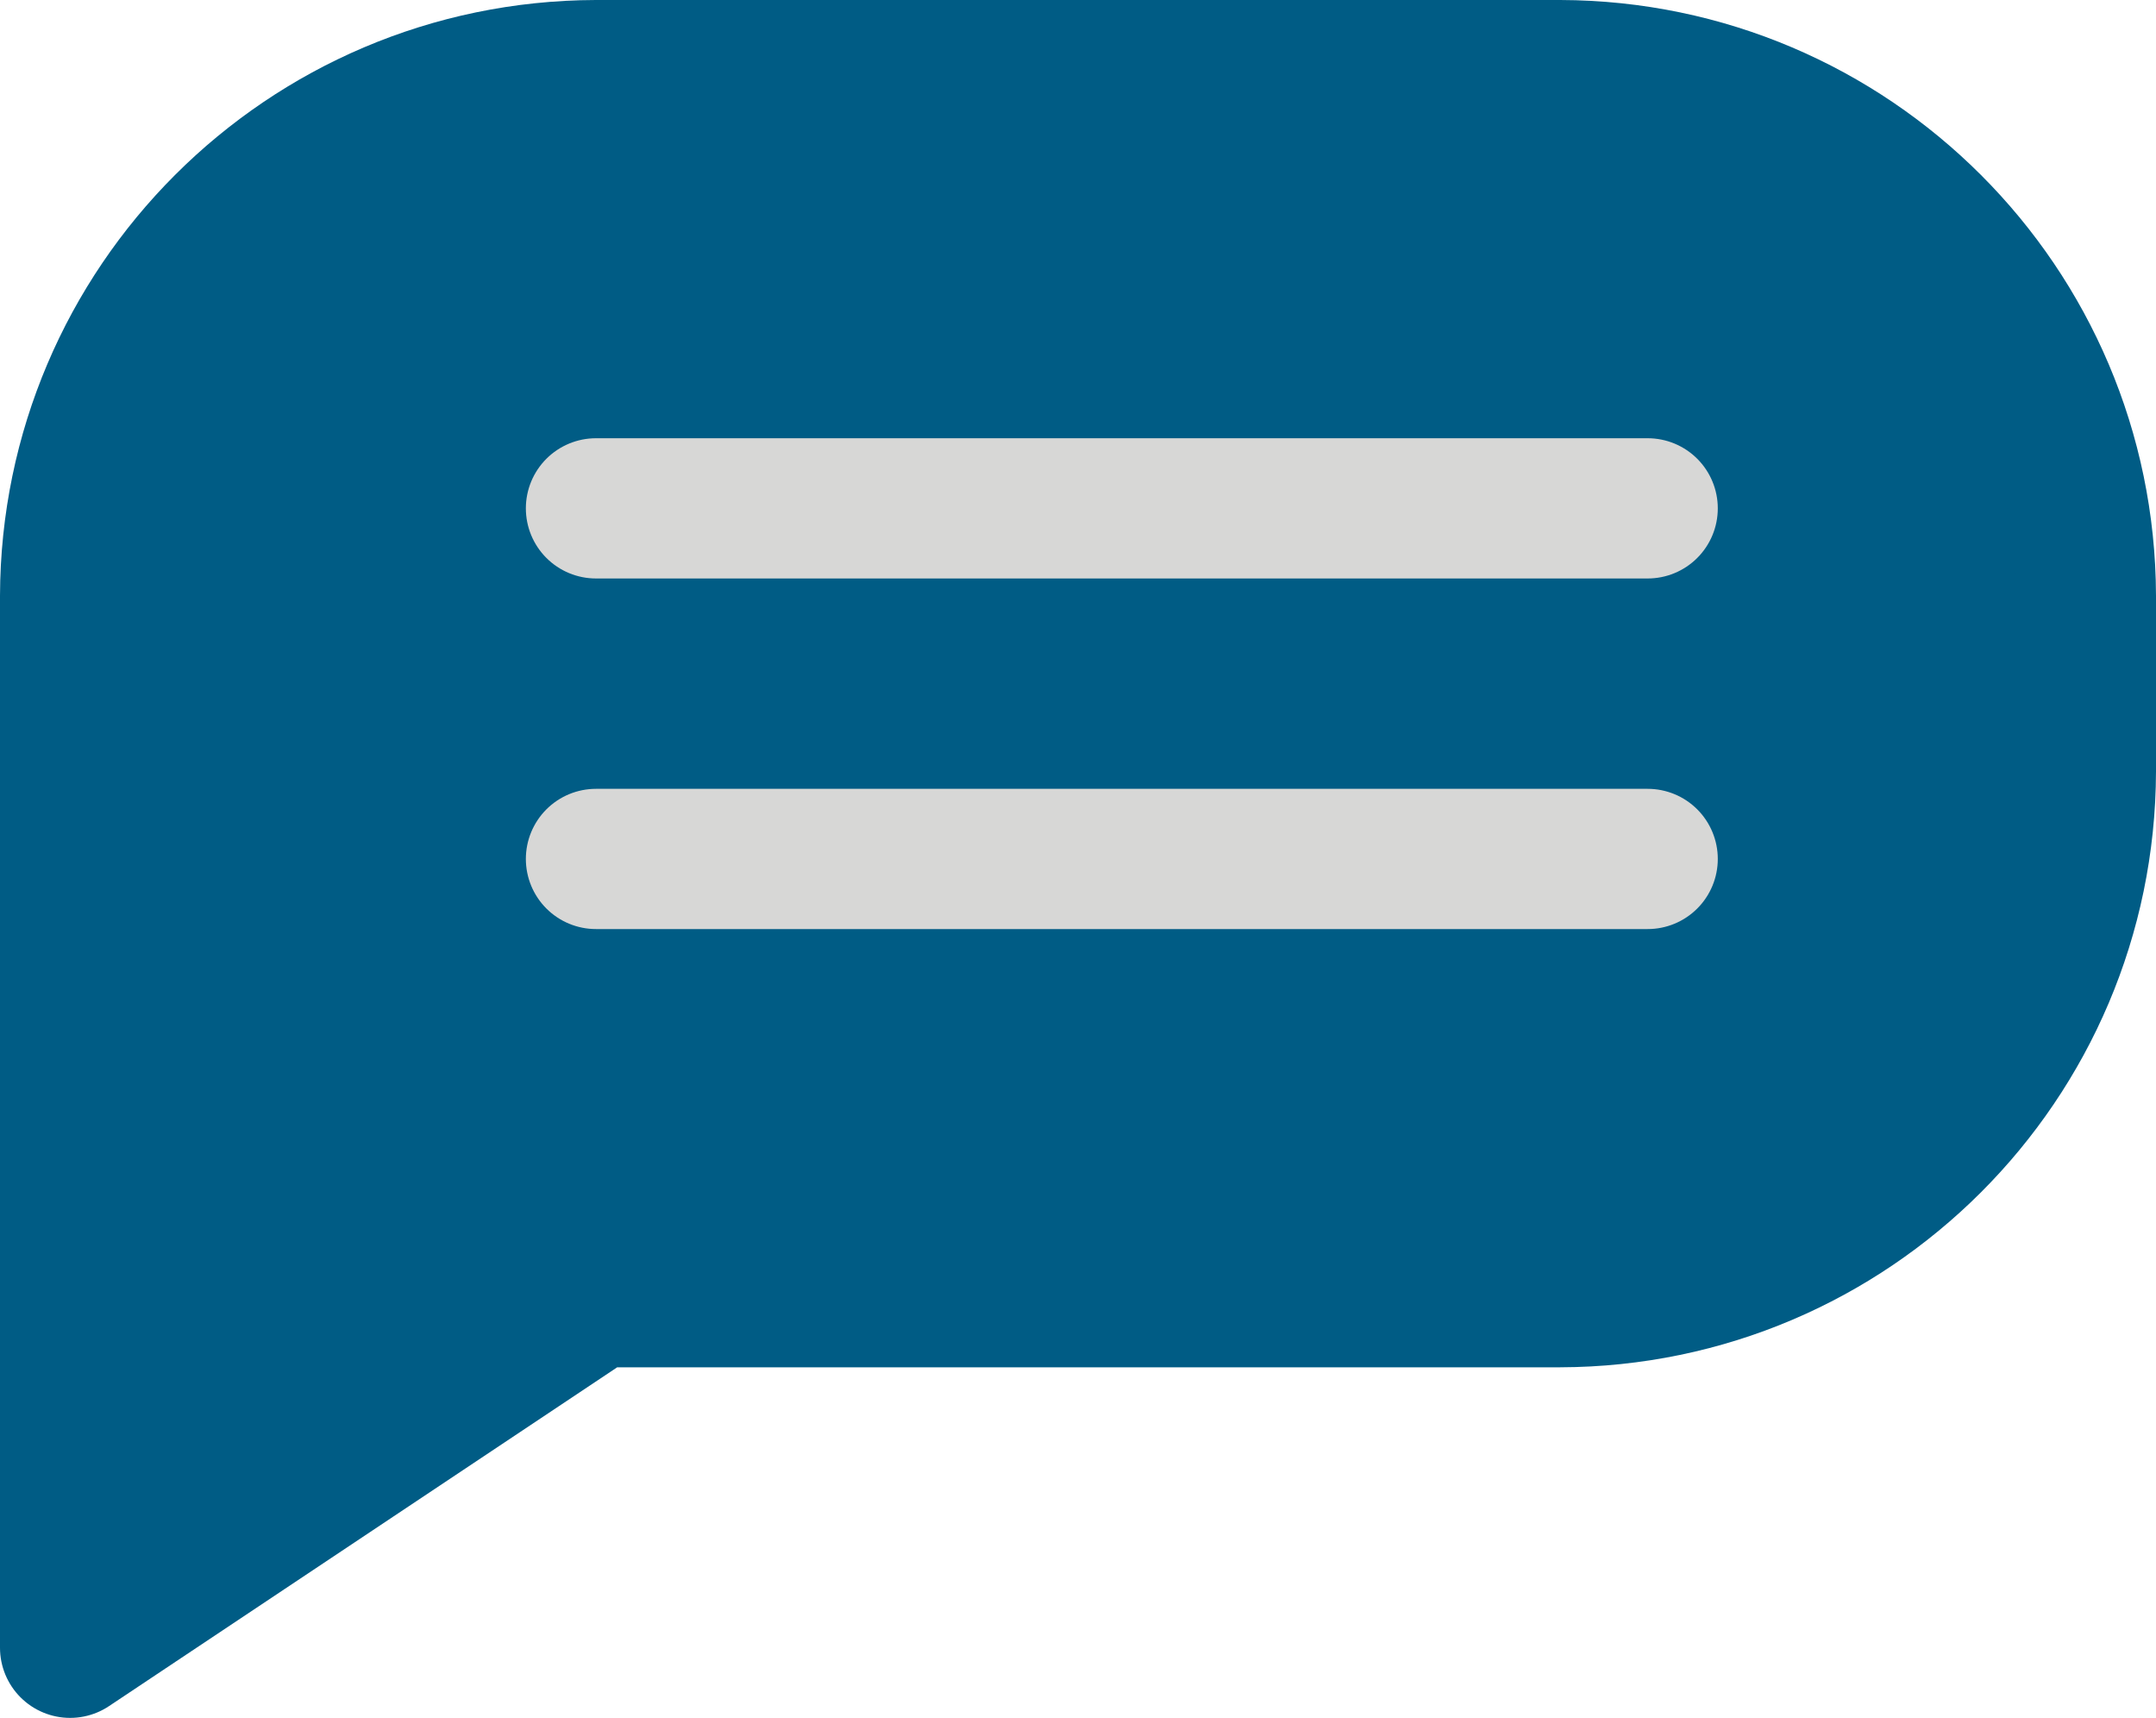
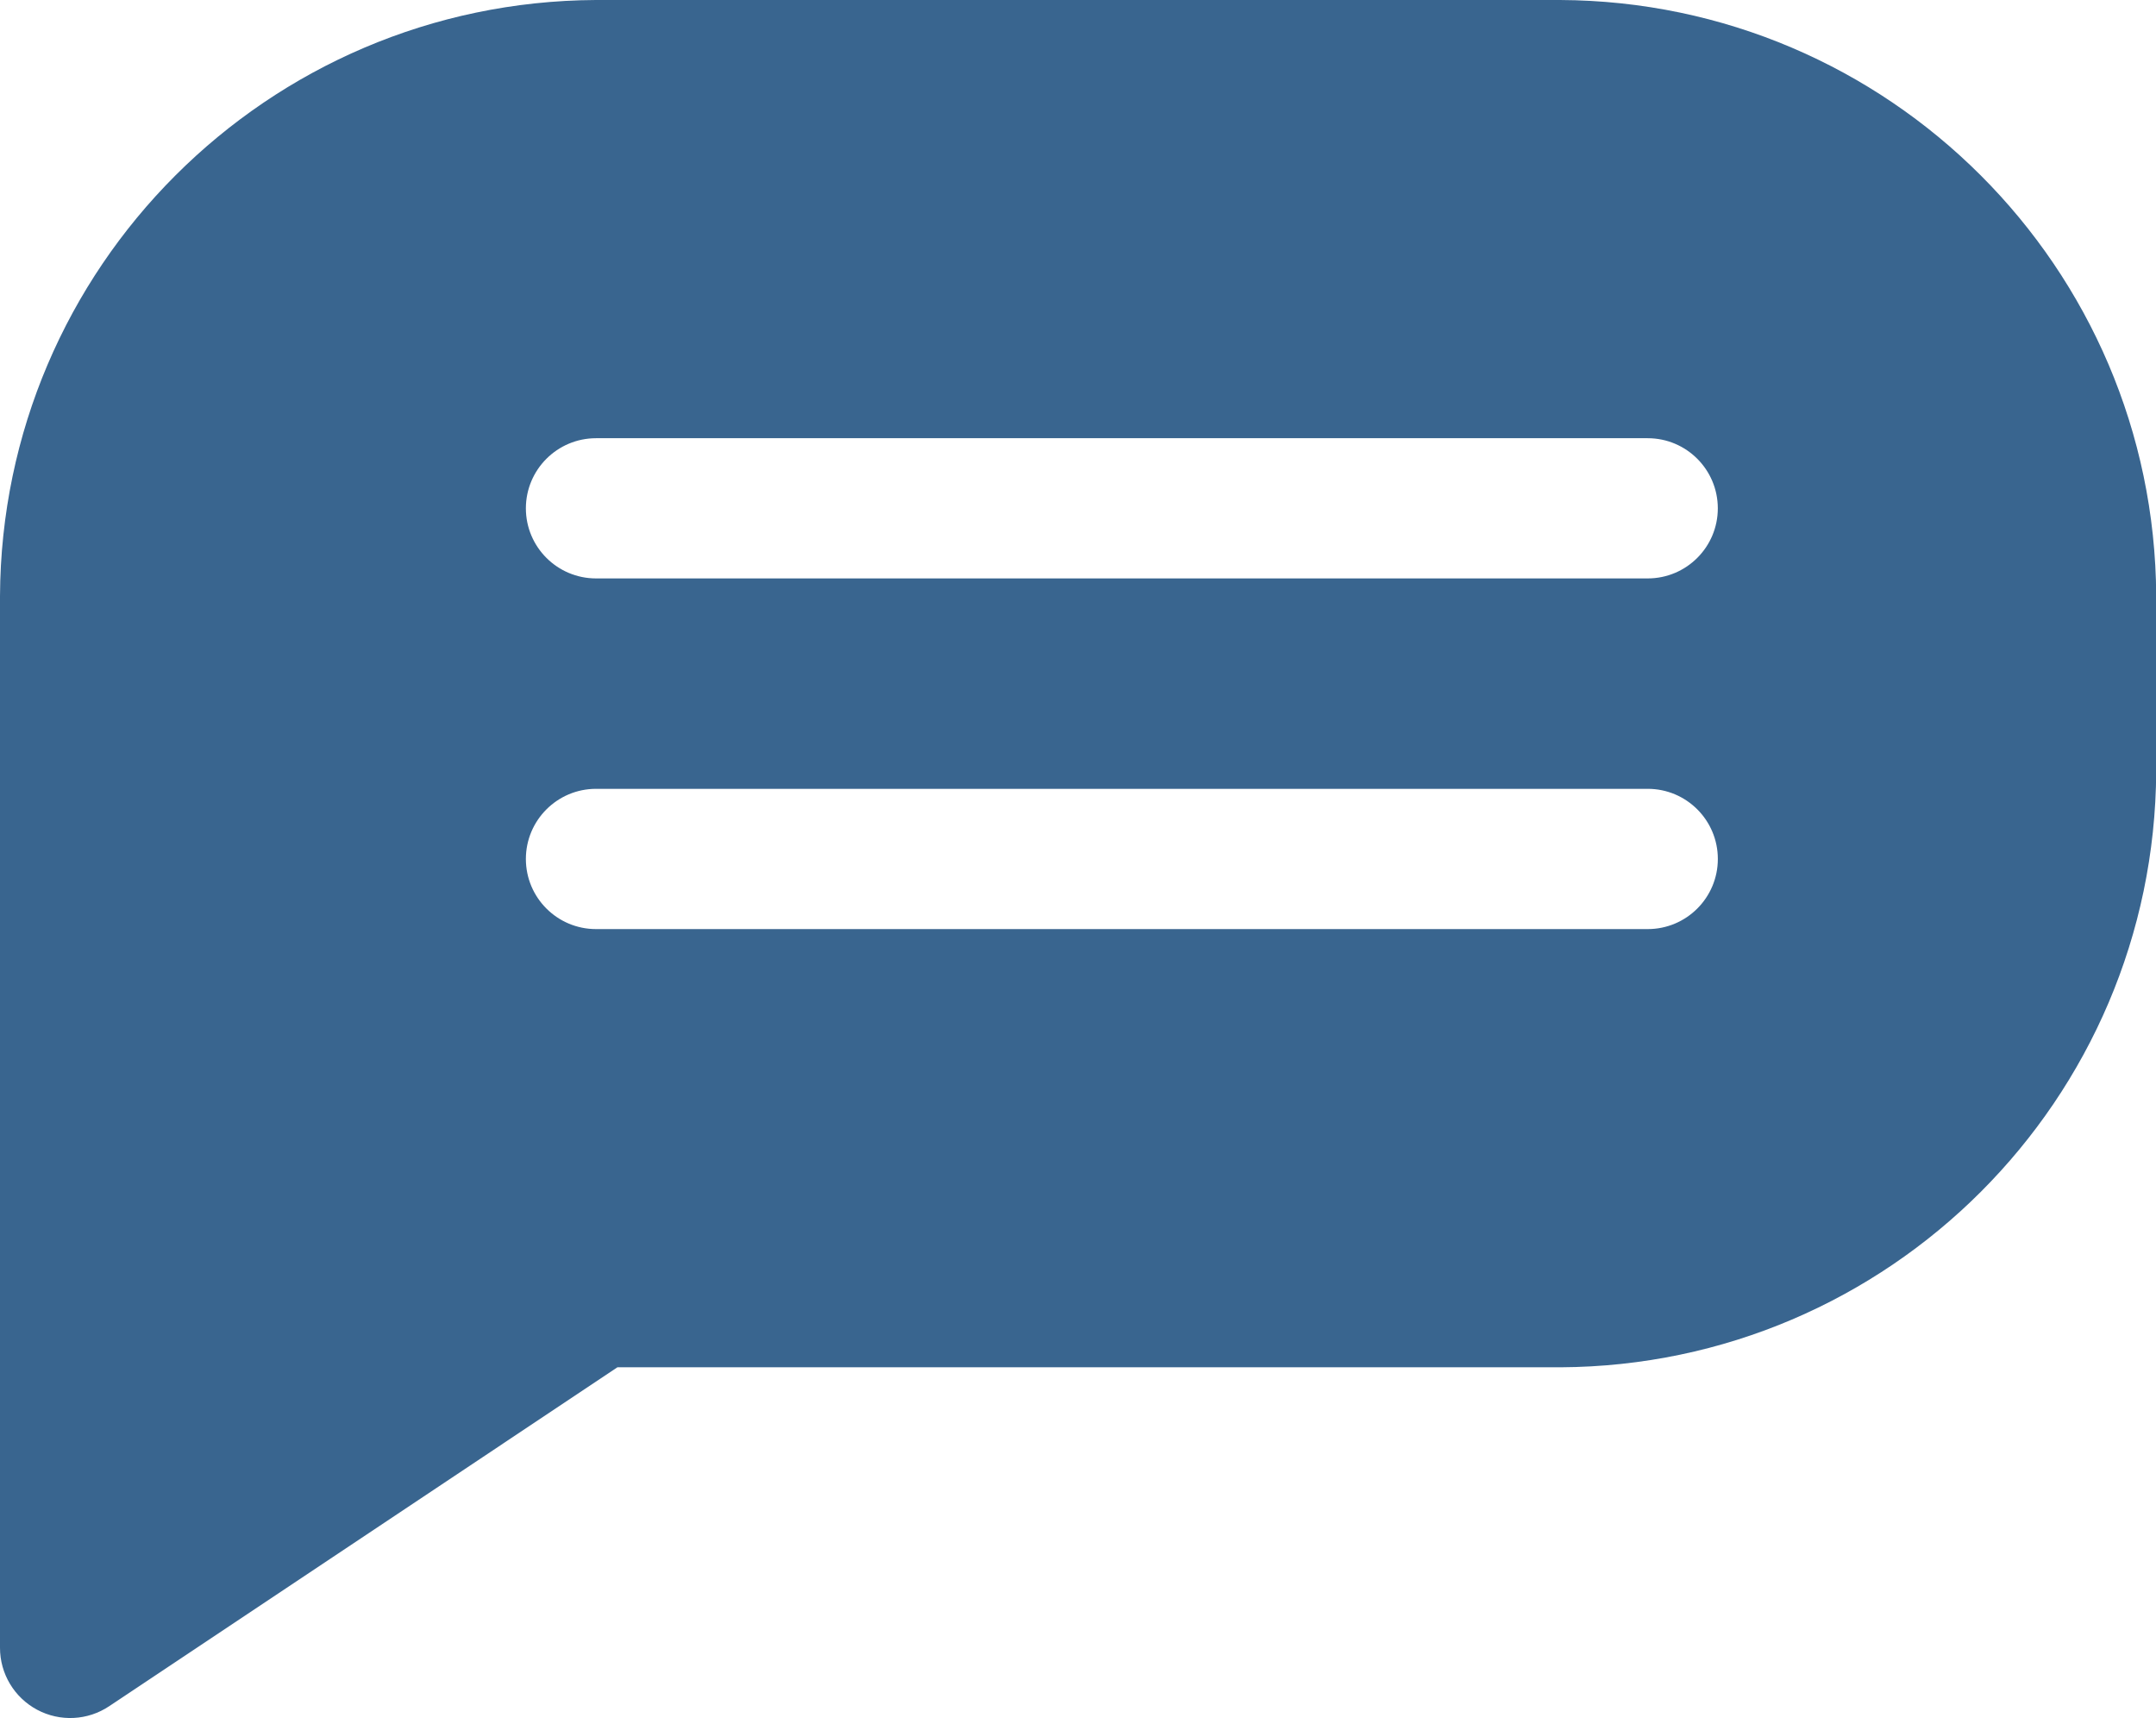
- <svg xmlns="http://www.w3.org/2000/svg" width="36.9" height="29.4" viewBox="0 0 36.9 29.4">
+ <svg xmlns="http://www.w3.org/2000/svg" width="41.921" height="33.4" viewBox="0 0 41.921 33.4">
  <defs>
-     <style>.a{fill:#005c85;stroke:#005c85;}.a,.b{stroke-linecap:round;stroke-linejoin:round;stroke-miterlimit:10;stroke-width:2.4px;}.b{fill:#aba6a1;stroke:#d7d7d6;}</style>
+     <style>.a{fill:#39658f;}</style>
  </defs>
-   <g transform="translate(0.7 0.7)">
-     <path class="a" d="M9,0H25.5a9.026,9.026,0,0,1,9,9v3a9.026,9.026,0,0,1-9,9H9L0,27V9A9.026,9.026,0,0,1,9,0Z" transform="translate(0.5 0.5)" />
-     <path class="b" d="M0,.5H18" transform="translate(9.5 7.5)" />
-     <path class="b" d="M0,.5H18" transform="translate(9.5 13.5)" />
+   <g transform="translate(-73.775 15.19)">
+     <path class="a" d="M104.109-15.19H85.359A11.646,11.646,0,0,0,73.775-3.6V16.847A1.365,1.365,0,0,0,75.9,17.982l9.88-6.588h18.336A11.646,11.646,0,0,0,115.7-.194V-3.606A11.646,11.646,0,0,0,104.109-15.19ZM84,1.51A1.365,1.365,0,0,1,85.364.147h20.449a1.363,1.363,0,1,1,0,2.727H85.364A1.364,1.364,0,0,1,84,1.51Zm0-6.816A1.365,1.365,0,0,1,85.364-6.67h20.449a1.364,1.364,0,0,1,1.363,1.363,1.363,1.363,0,0,1-1.363,1.363H85.364A1.364,1.364,0,0,1,84-5.306Z" transform="translate(0 0)" />
  </g>
</svg>
